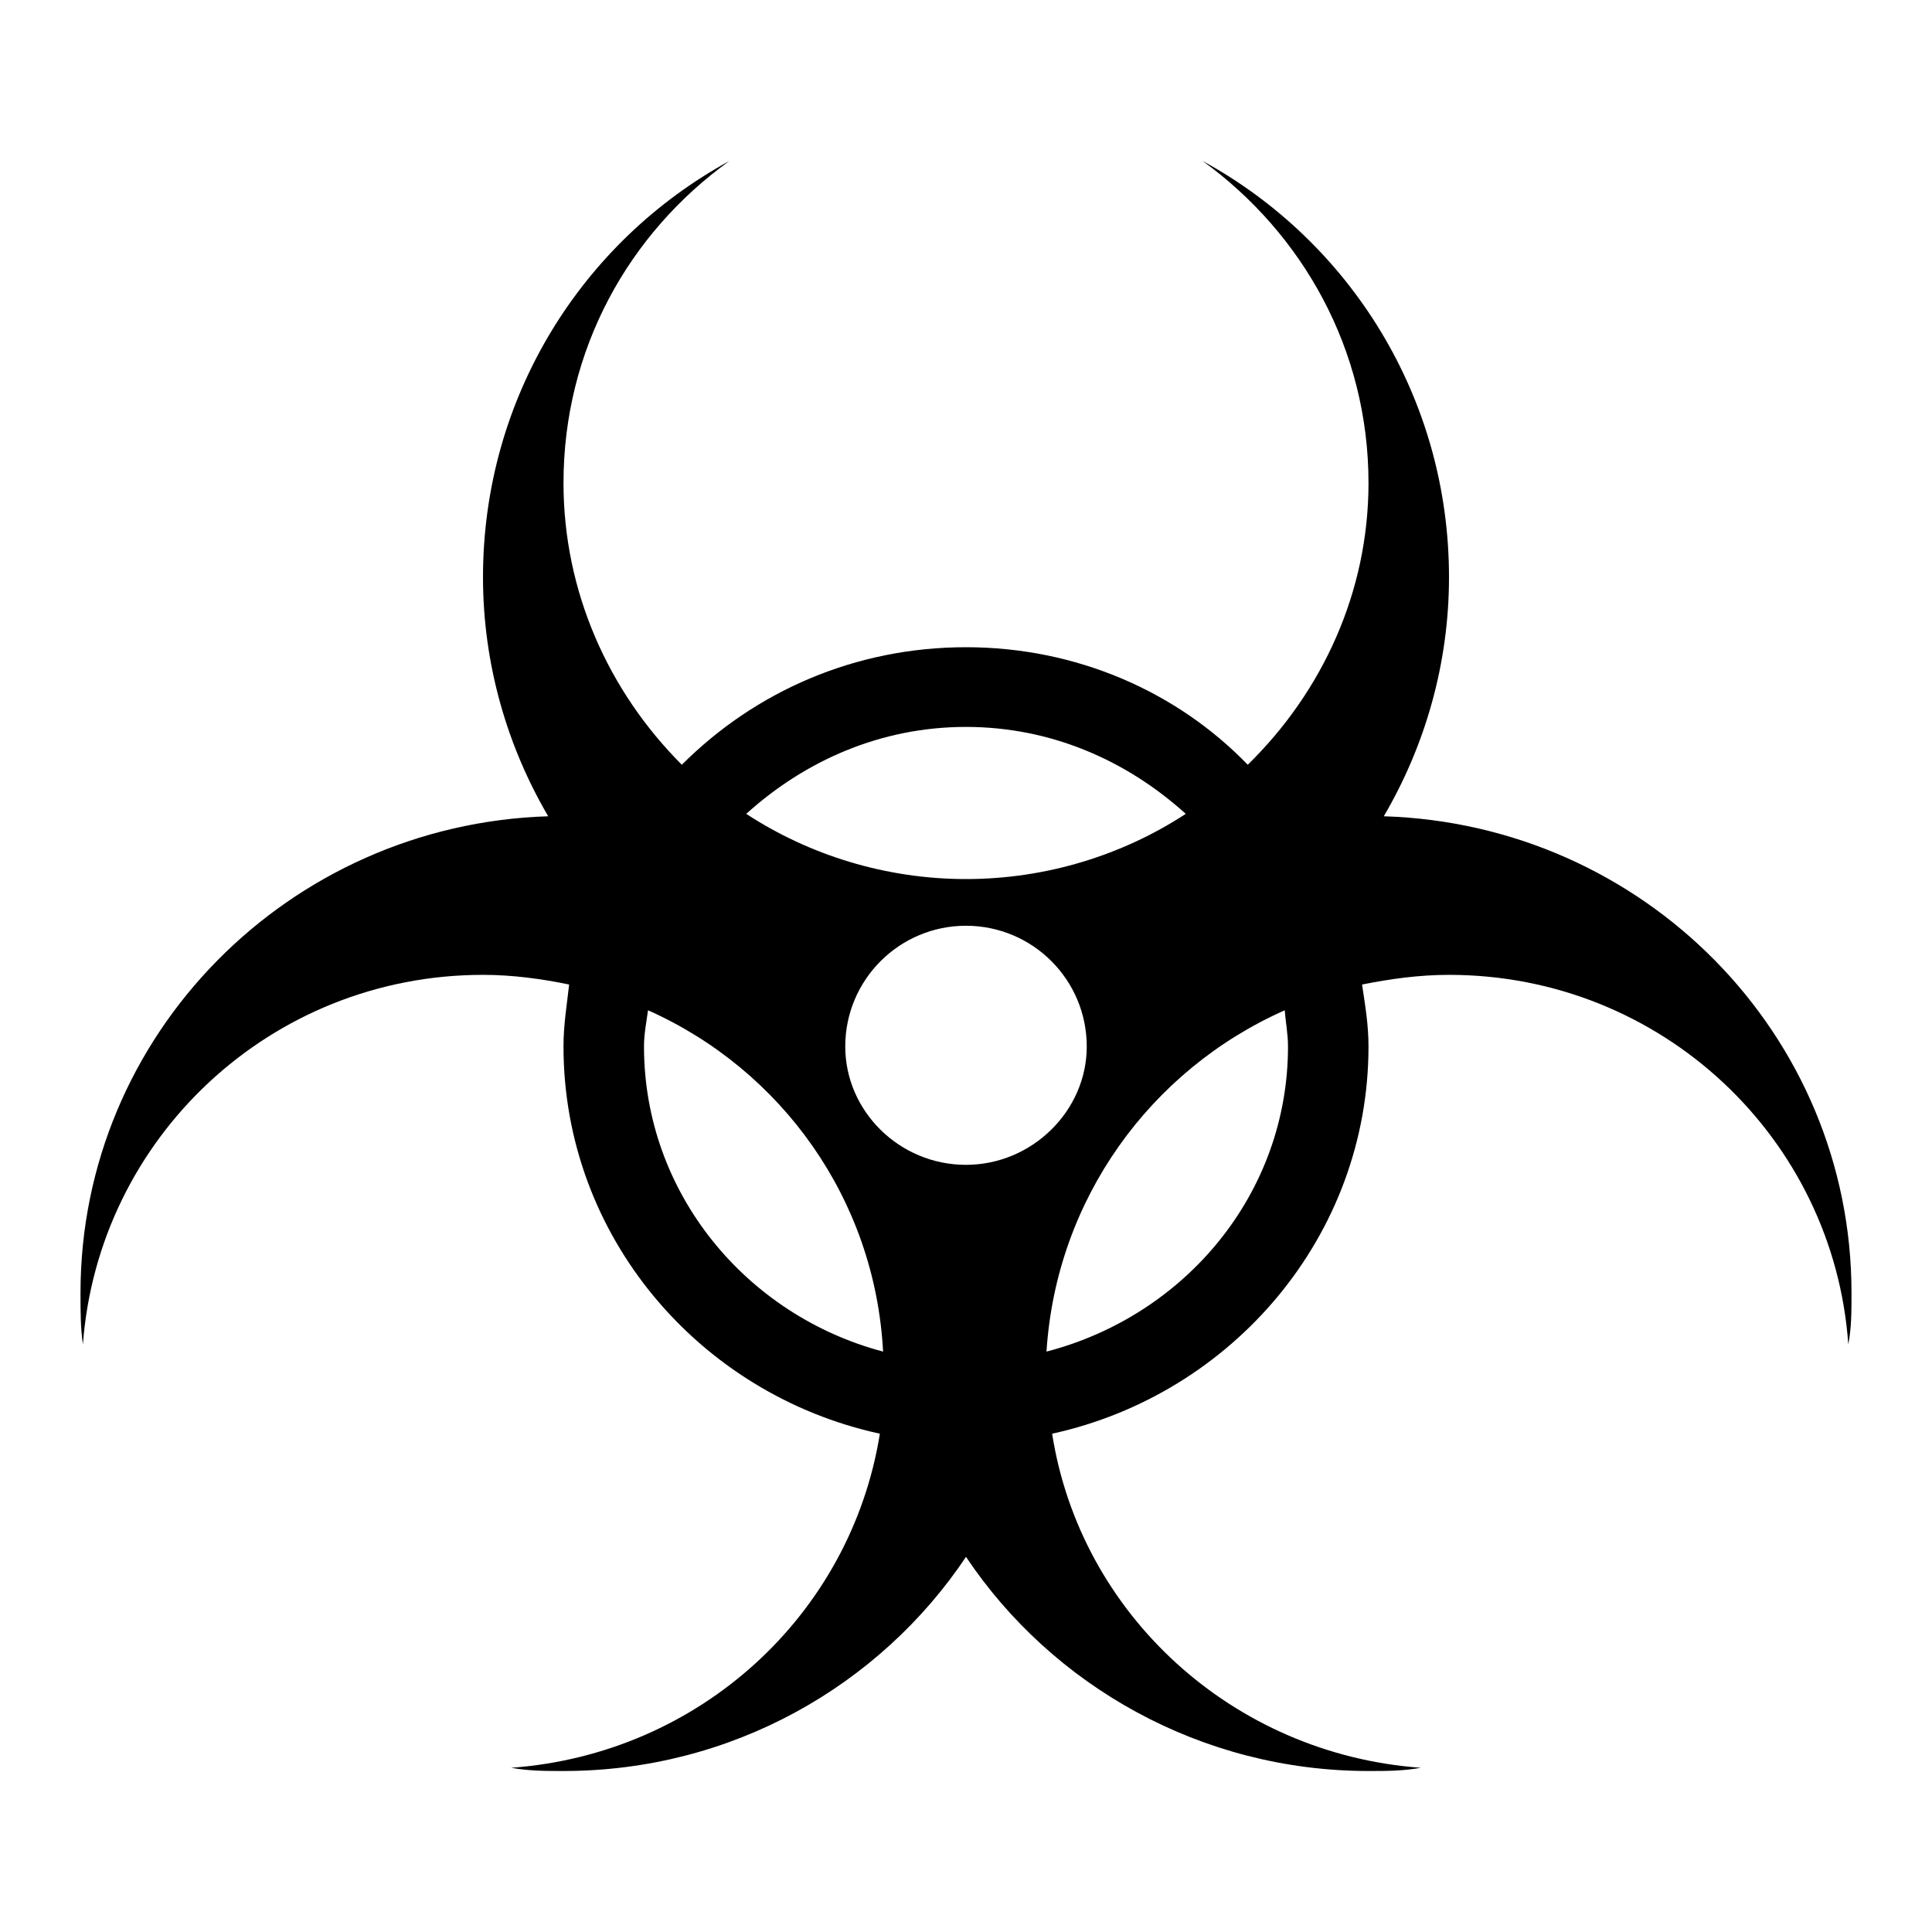
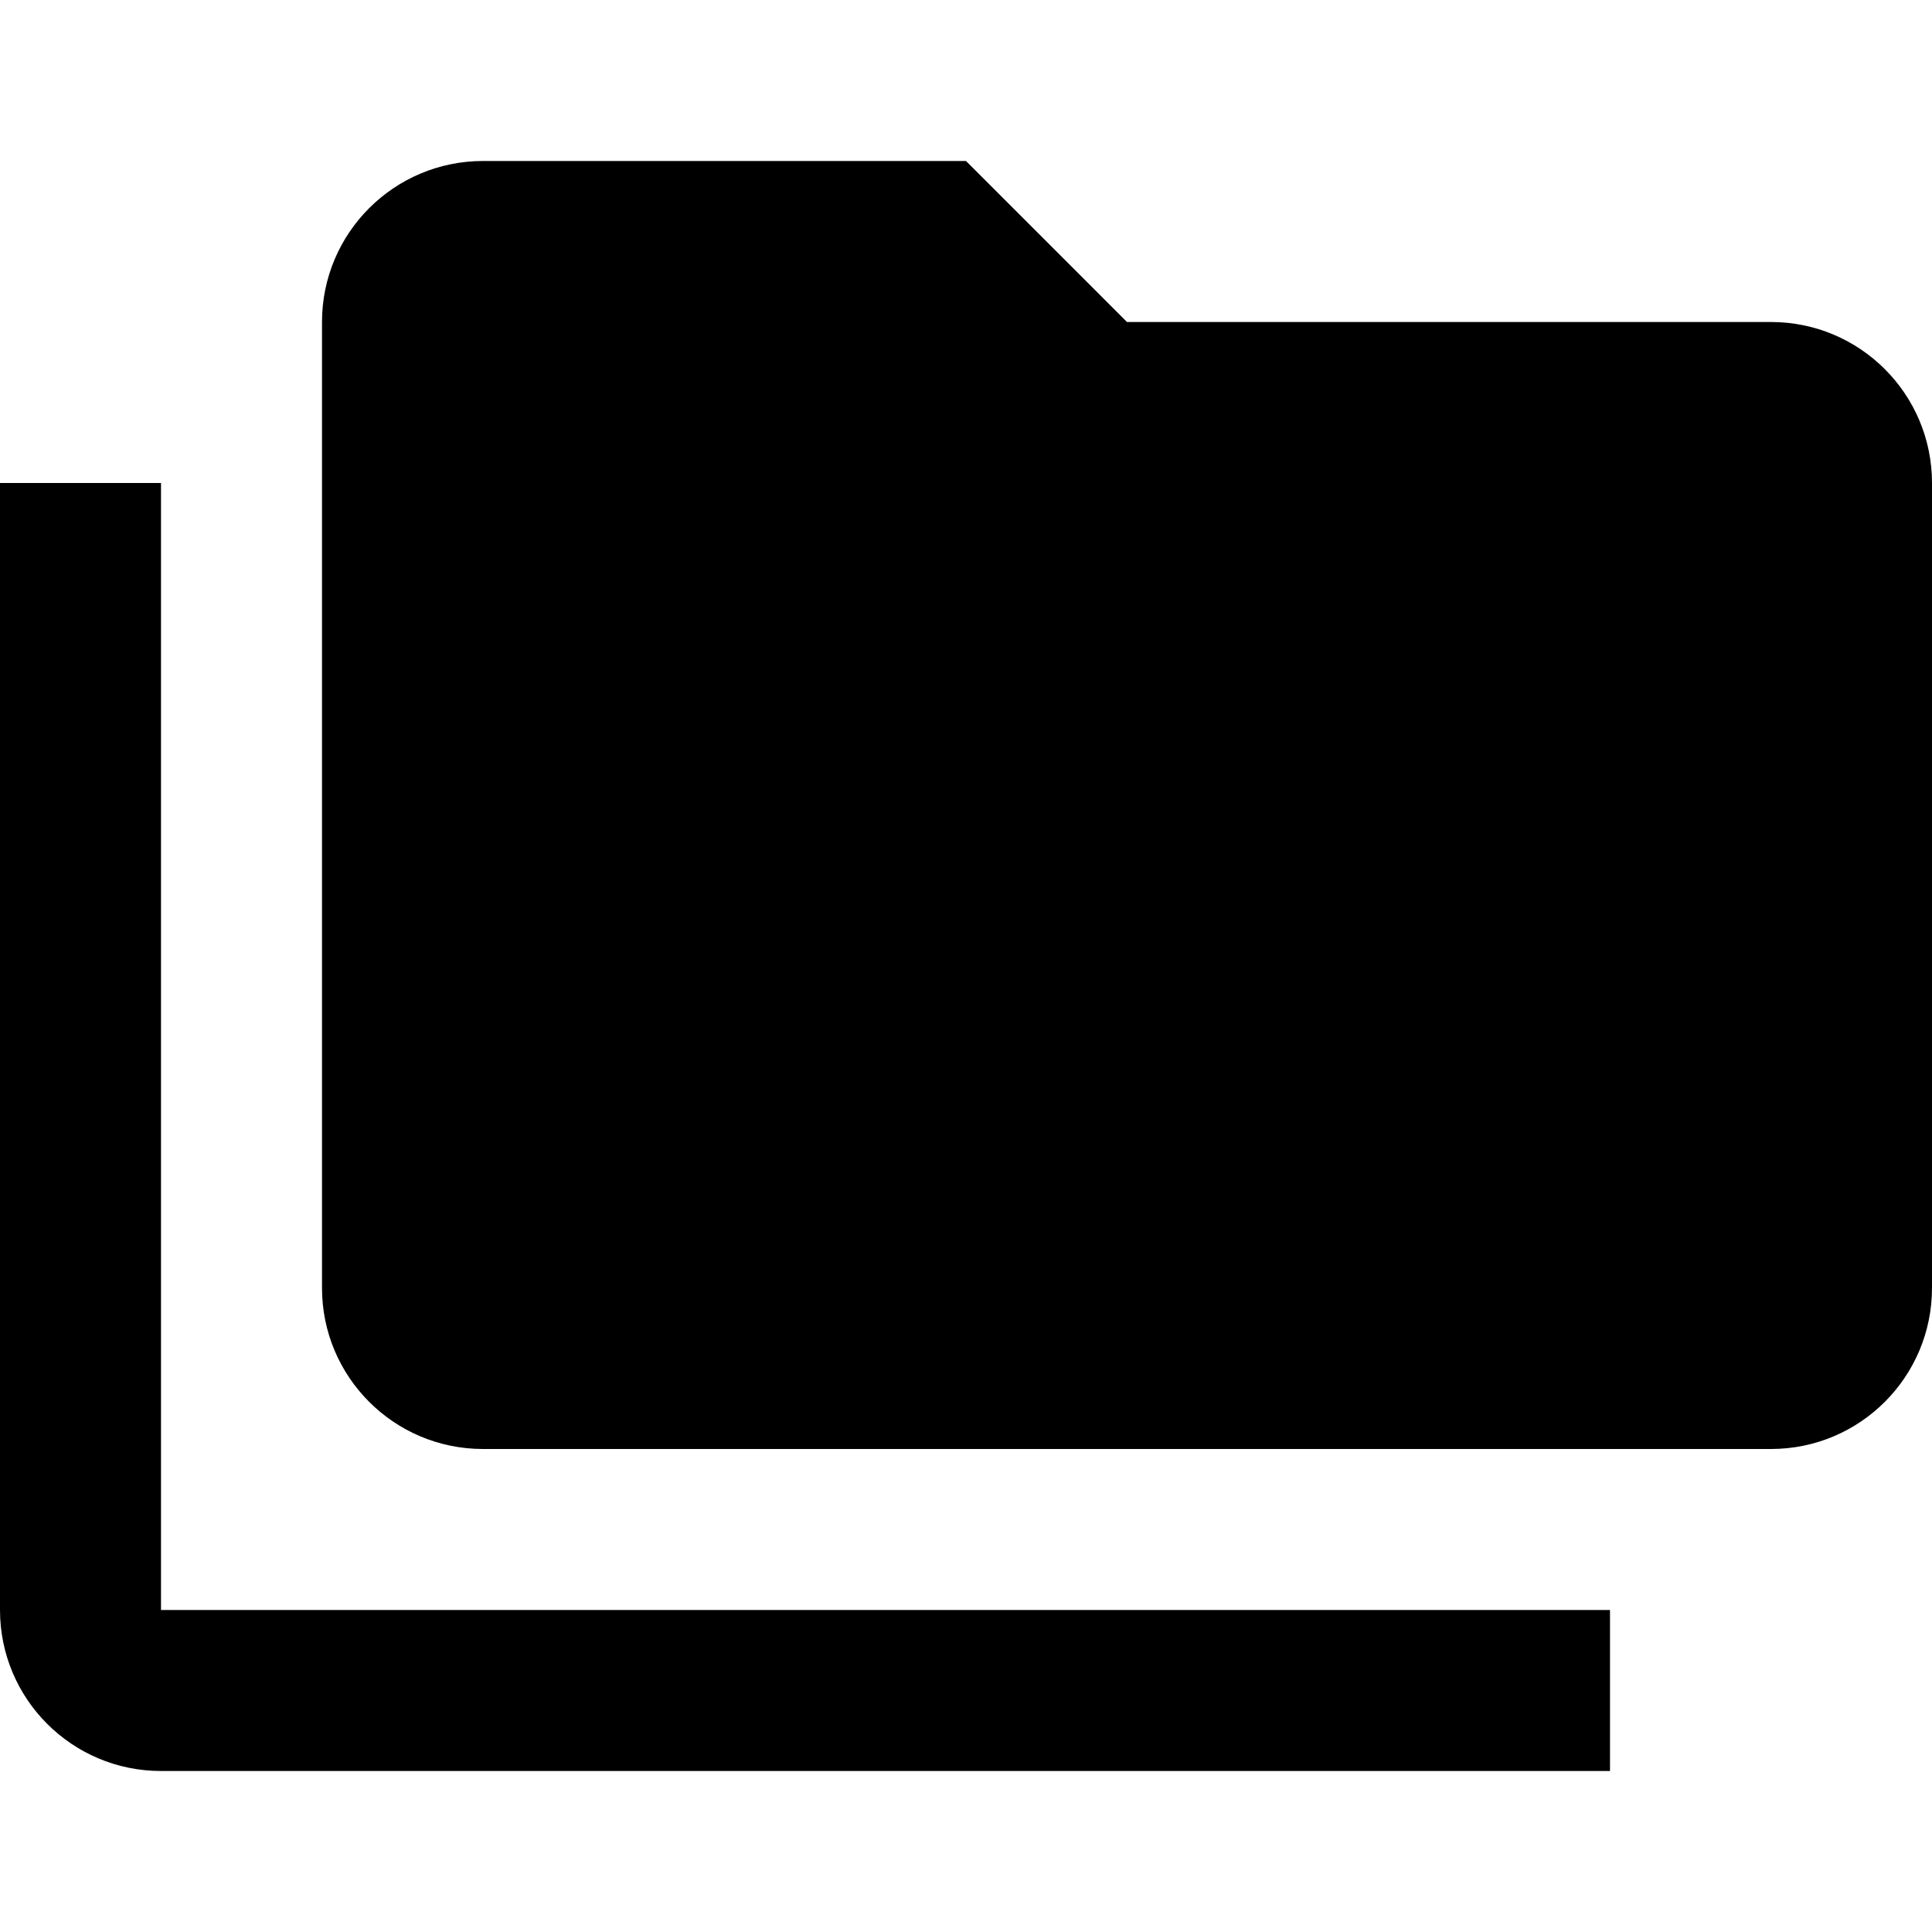
<svg xmlns="http://www.w3.org/2000/svg" version="1.1" width="24" height="24" viewBox="0 0 24 24">
-   <path d="M23,16.06C23,16.29 23,16.5 22.96,16.7C22.78,14.14 20.64,12.11 18,12.11C17.63,12.11 17.27,12.16 16.92,12.23C16.96,12.5 17,12.73 17,13C17,15.35 15.31,17.32 13.07,17.81C13.42,20.05 15.31,21.79 17.65,21.96C17.43,22 17.22,22 17,22C14.92,22 13.07,20.94 12,19.34C10.93,20.94 9.09,22 7,22C6.78,22 6.57,22 6.35,21.96C8.69,21.79 10.57,20.06 10.93,17.81C8.68,17.32 7,15.35 7,13C7,12.73 7.04,12.5 7.07,12.23C6.73,12.16 6.37,12.11 6,12.11C3.36,12.11 1.22,14.14 1.03,16.7C1,16.5 1,16.29 1,16.06C1,12.85 3.59,10.24 6.81,10.14C6.3,9.27 6,8.25 6,7.17C6,4.94 7.23,3 9.06,2C7.81,2.9 7,4.34 7,6C7,7.35 7.56,8.59 8.47,9.5C9.38,8.59 10.62,8.04 12,8.04C13.37,8.04 14.62,8.59 15.5,9.5C16.43,8.59 17,7.35 17,6C17,4.34 16.18,2.9 14.94,2C16.77,3 18,4.94 18,7.17C18,8.25 17.7,9.27 17.19,10.14C20.42,10.24 23,12.85 23,16.06M9.27,10.11C10.05,10.62 11,10.92 12,10.92C13,10.92 13.95,10.62 14.73,10.11C14,9.45 13.06,9.03 12,9.03C10.94,9.03 10,9.45 9.27,10.11M12,14.47C12.82,14.47 13.5,13.8 13.5,13A1.5,1.5 0 0,0 12,11.5A1.5,1.5 0 0,0 10.5,13C10.5,13.8 11.17,14.47 12,14.47M10.97,16.79C10.87,14.9 9.71,13.29 8.05,12.55C8.03,12.7 8,12.84 8,13C8,14.82 9.27,16.34 10.97,16.79M15.96,12.55C14.29,13.29 13.12,14.9 13,16.79C14.73,16.34 16,14.82 16,13C16,12.84 15.97,12.7 15.96,12.55Z" />
+   <path d="M22,4H14L12,2H6A2,2 0 0,0 4,4V16A2,2 0 0,0 6,18H22A2,2 0 0,0 24,16V6A2,2 0 0,0 22,4M2,6H0V11H0V20A2,2 0 0,0 2,22H20V20H2V6Z" />
</svg>
